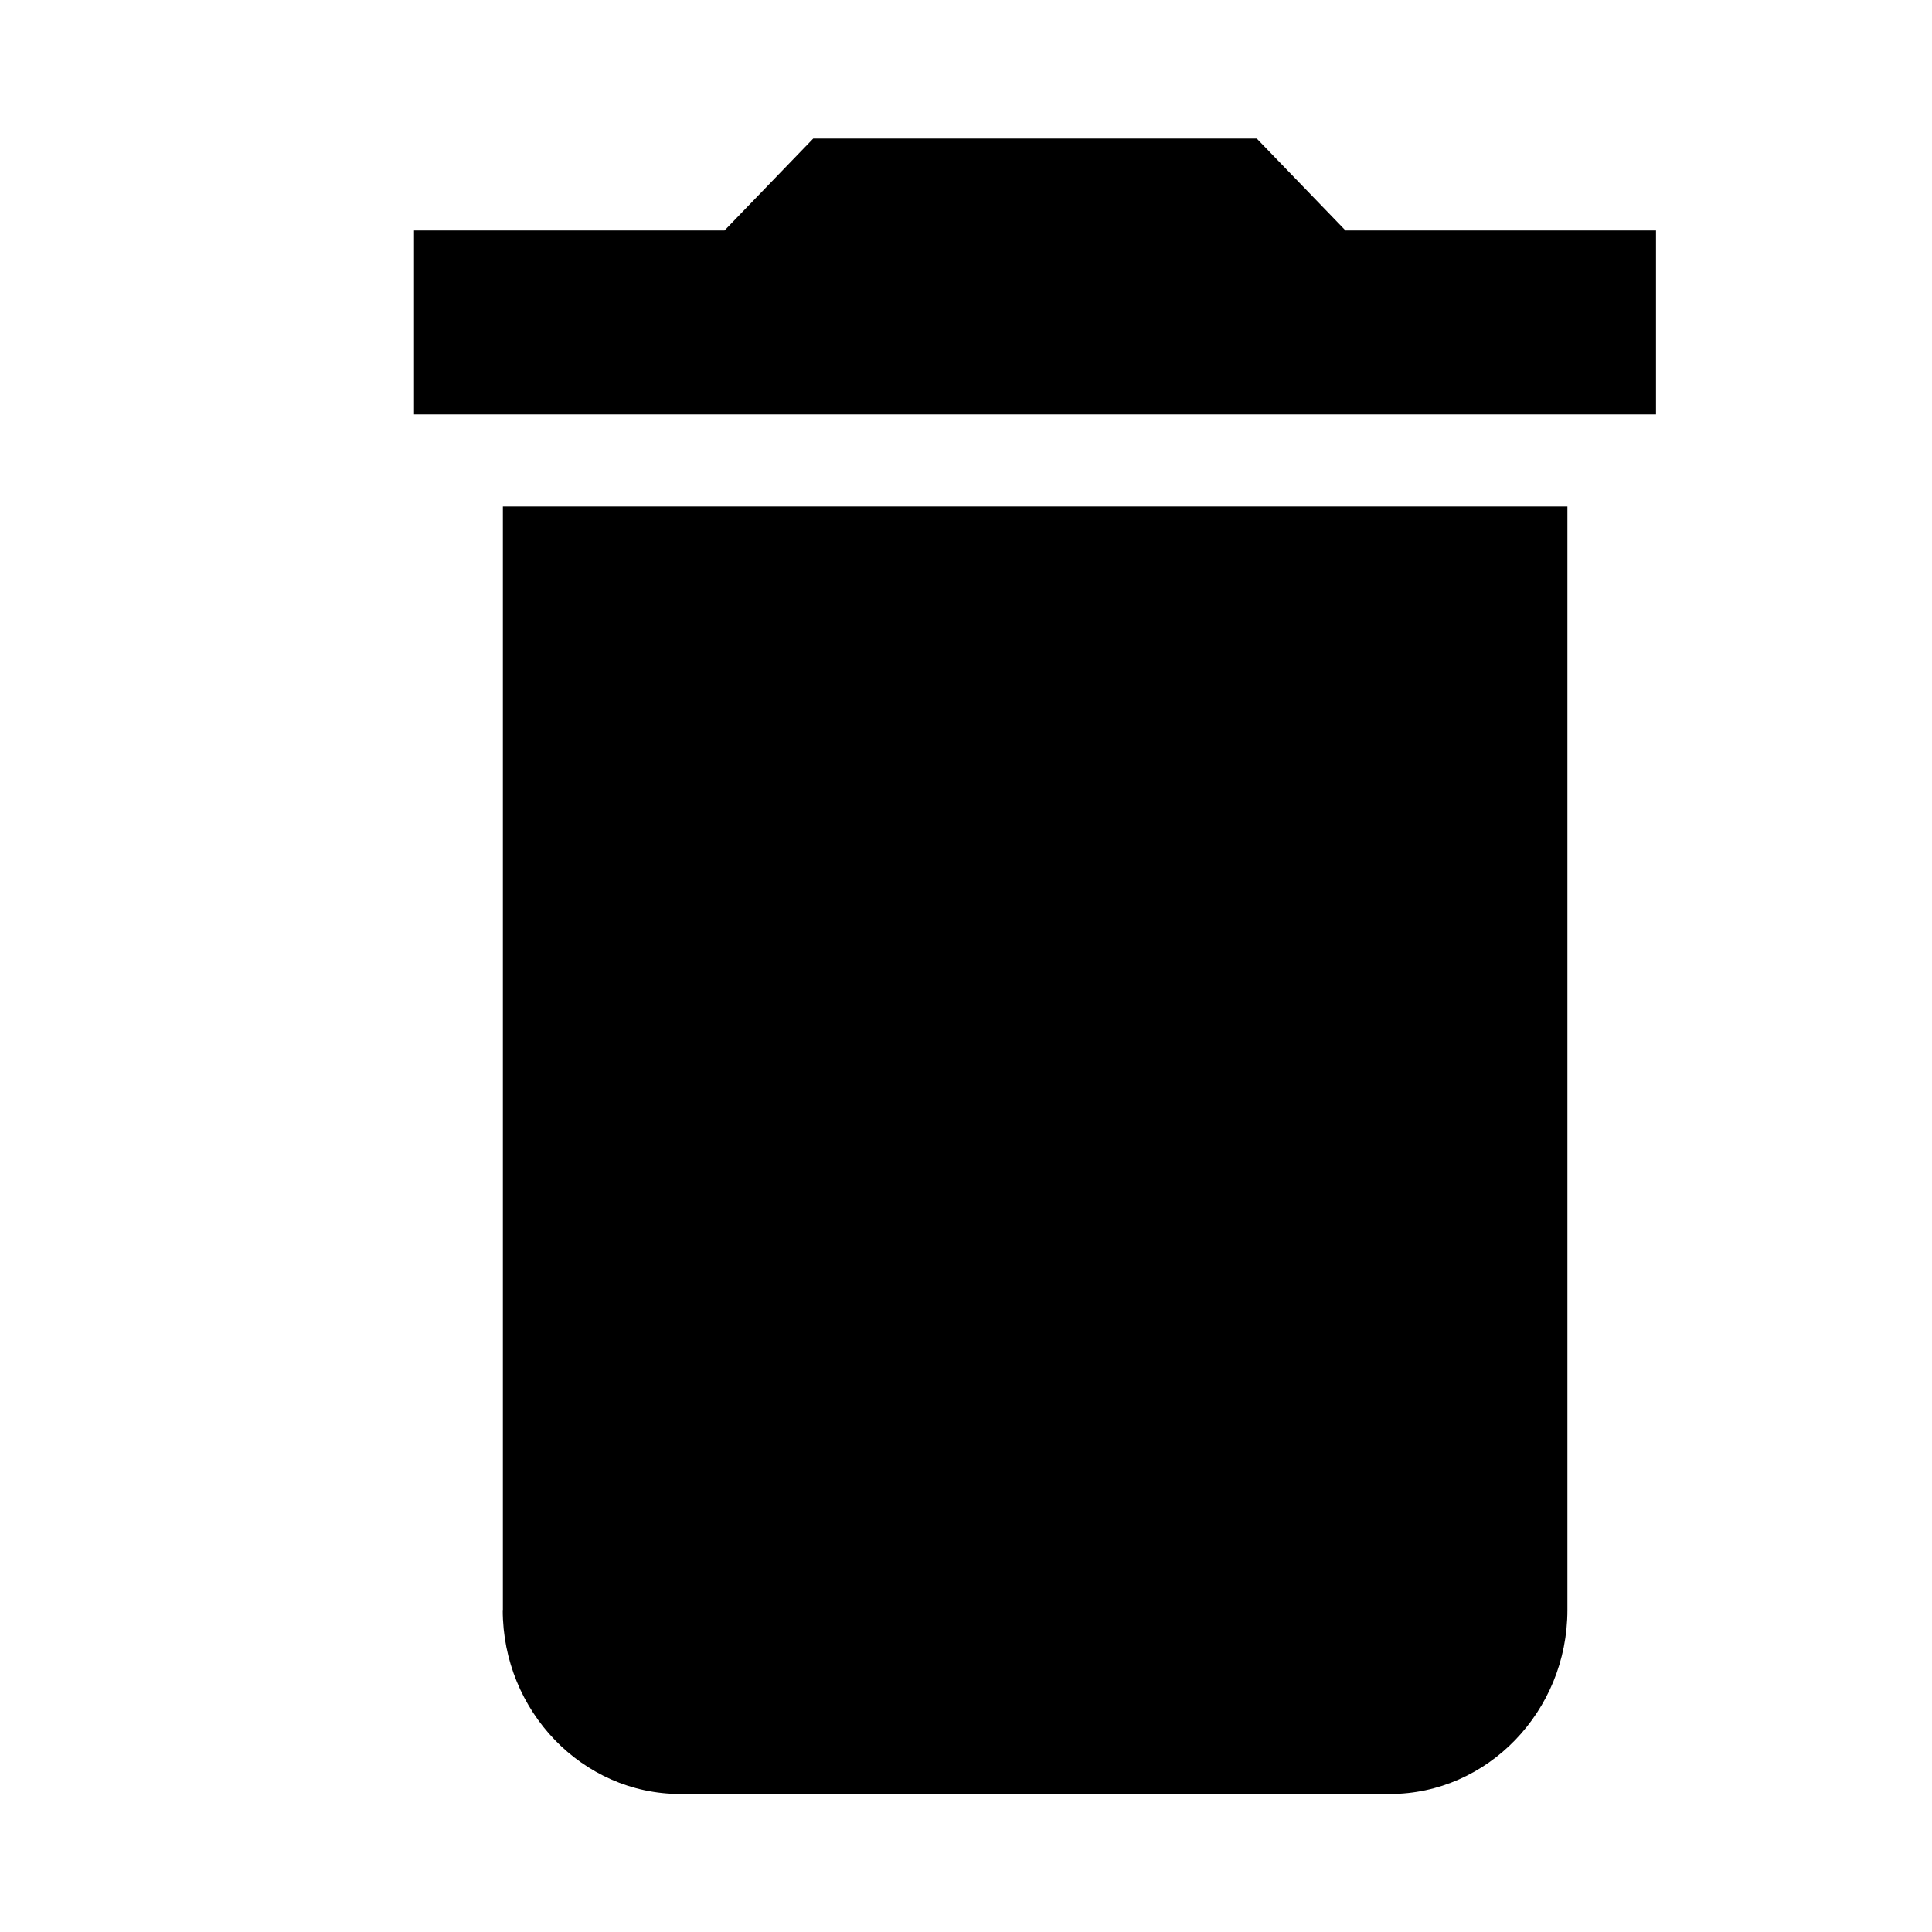
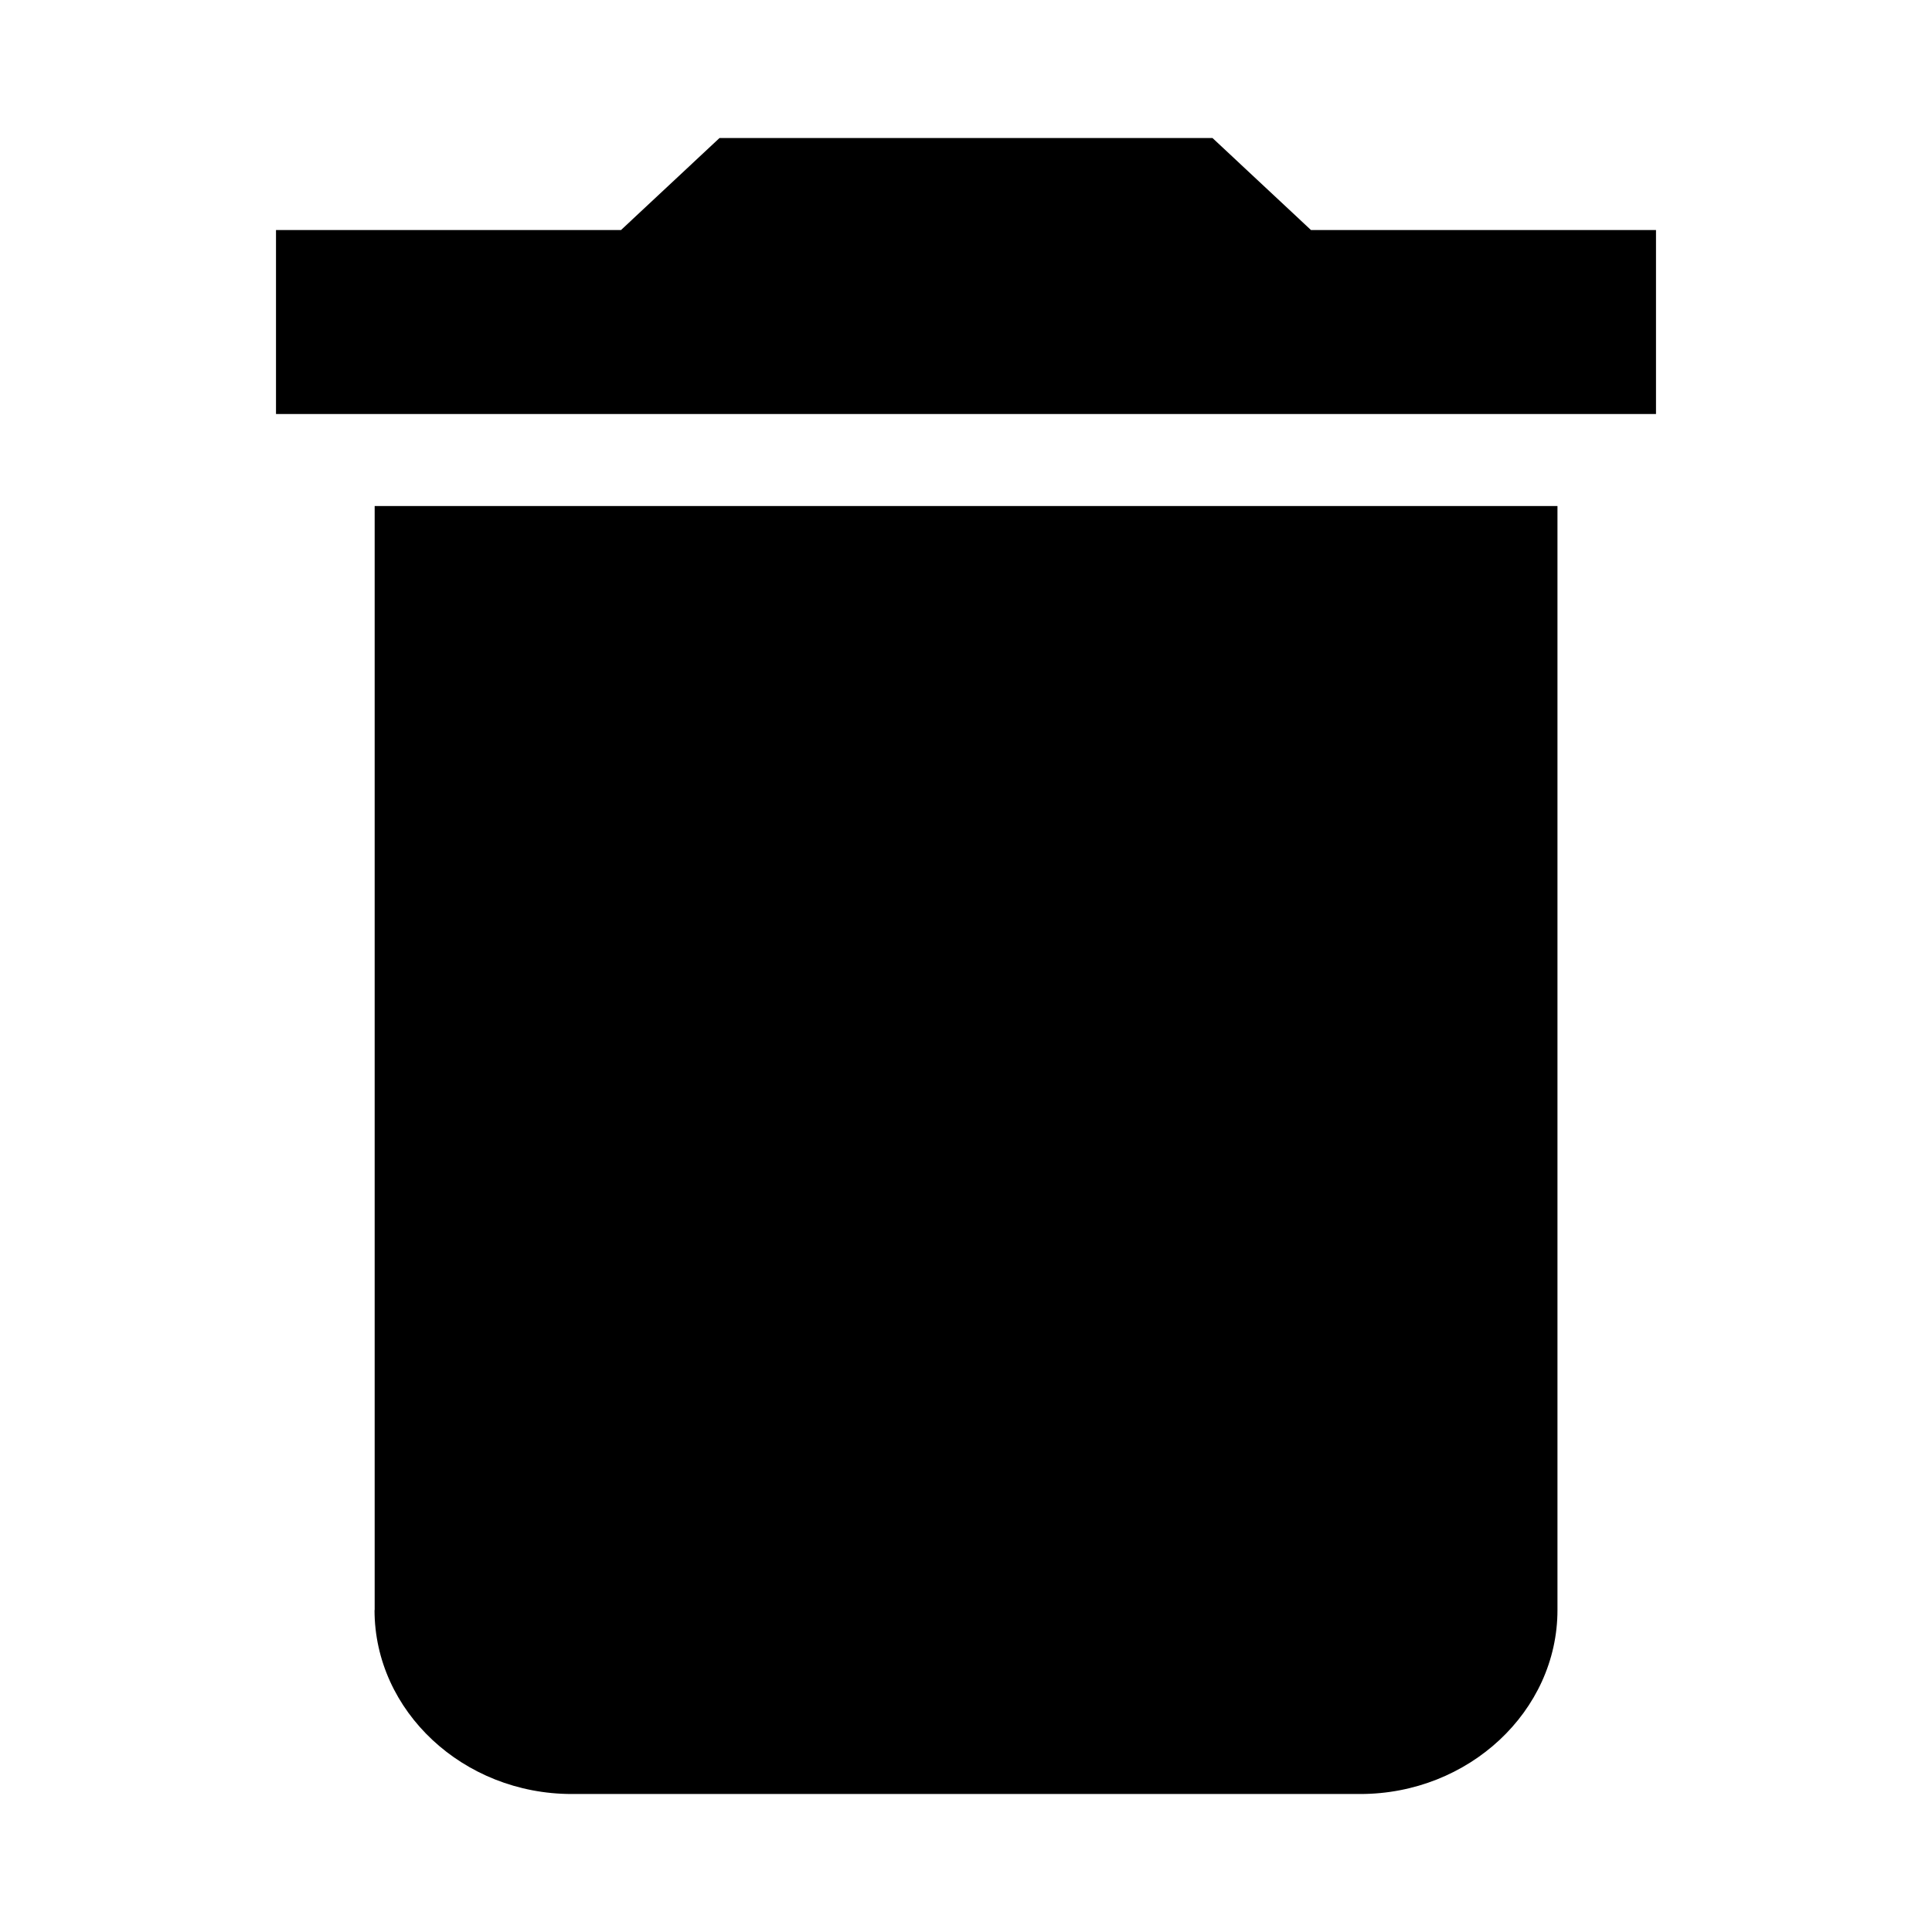
<svg xmlns="http://www.w3.org/2000/svg" width="14" height="14" viewBox="0 0 14 14" id="svg2" version="1.1">
-   <path d="M 3.643,11.667 C 3.643,12.4 4.221,13 4.929,13 l 5.143,0 c 0.707,0 1.286,-0.6 1.286,-1.333 l 0,-7.997 -7.714,0 0,7.997 z M 12,1.67 l -2.25,0 -0.643,-0.666 -3.214,0 L 5.25,1.67 l -2.25,0 0,1.333 9,0 0,-1.333 z" id="path4" />
+   <path d="M 2.714,11.667 C 2.714,12.4 3.357,13 4.143,13 l 5.714,0 c 0.786,0 1.429,-0.6 1.429,-1.333 l 0,-8 -8.571,0 0,8 z M 12,1.667 l -2.5,0 L 8.786,1 5.214,1 4.5,1.667 2,1.667 l 0,1.333 10,0 0,-1.333 z" id="path4" />
</svg>
